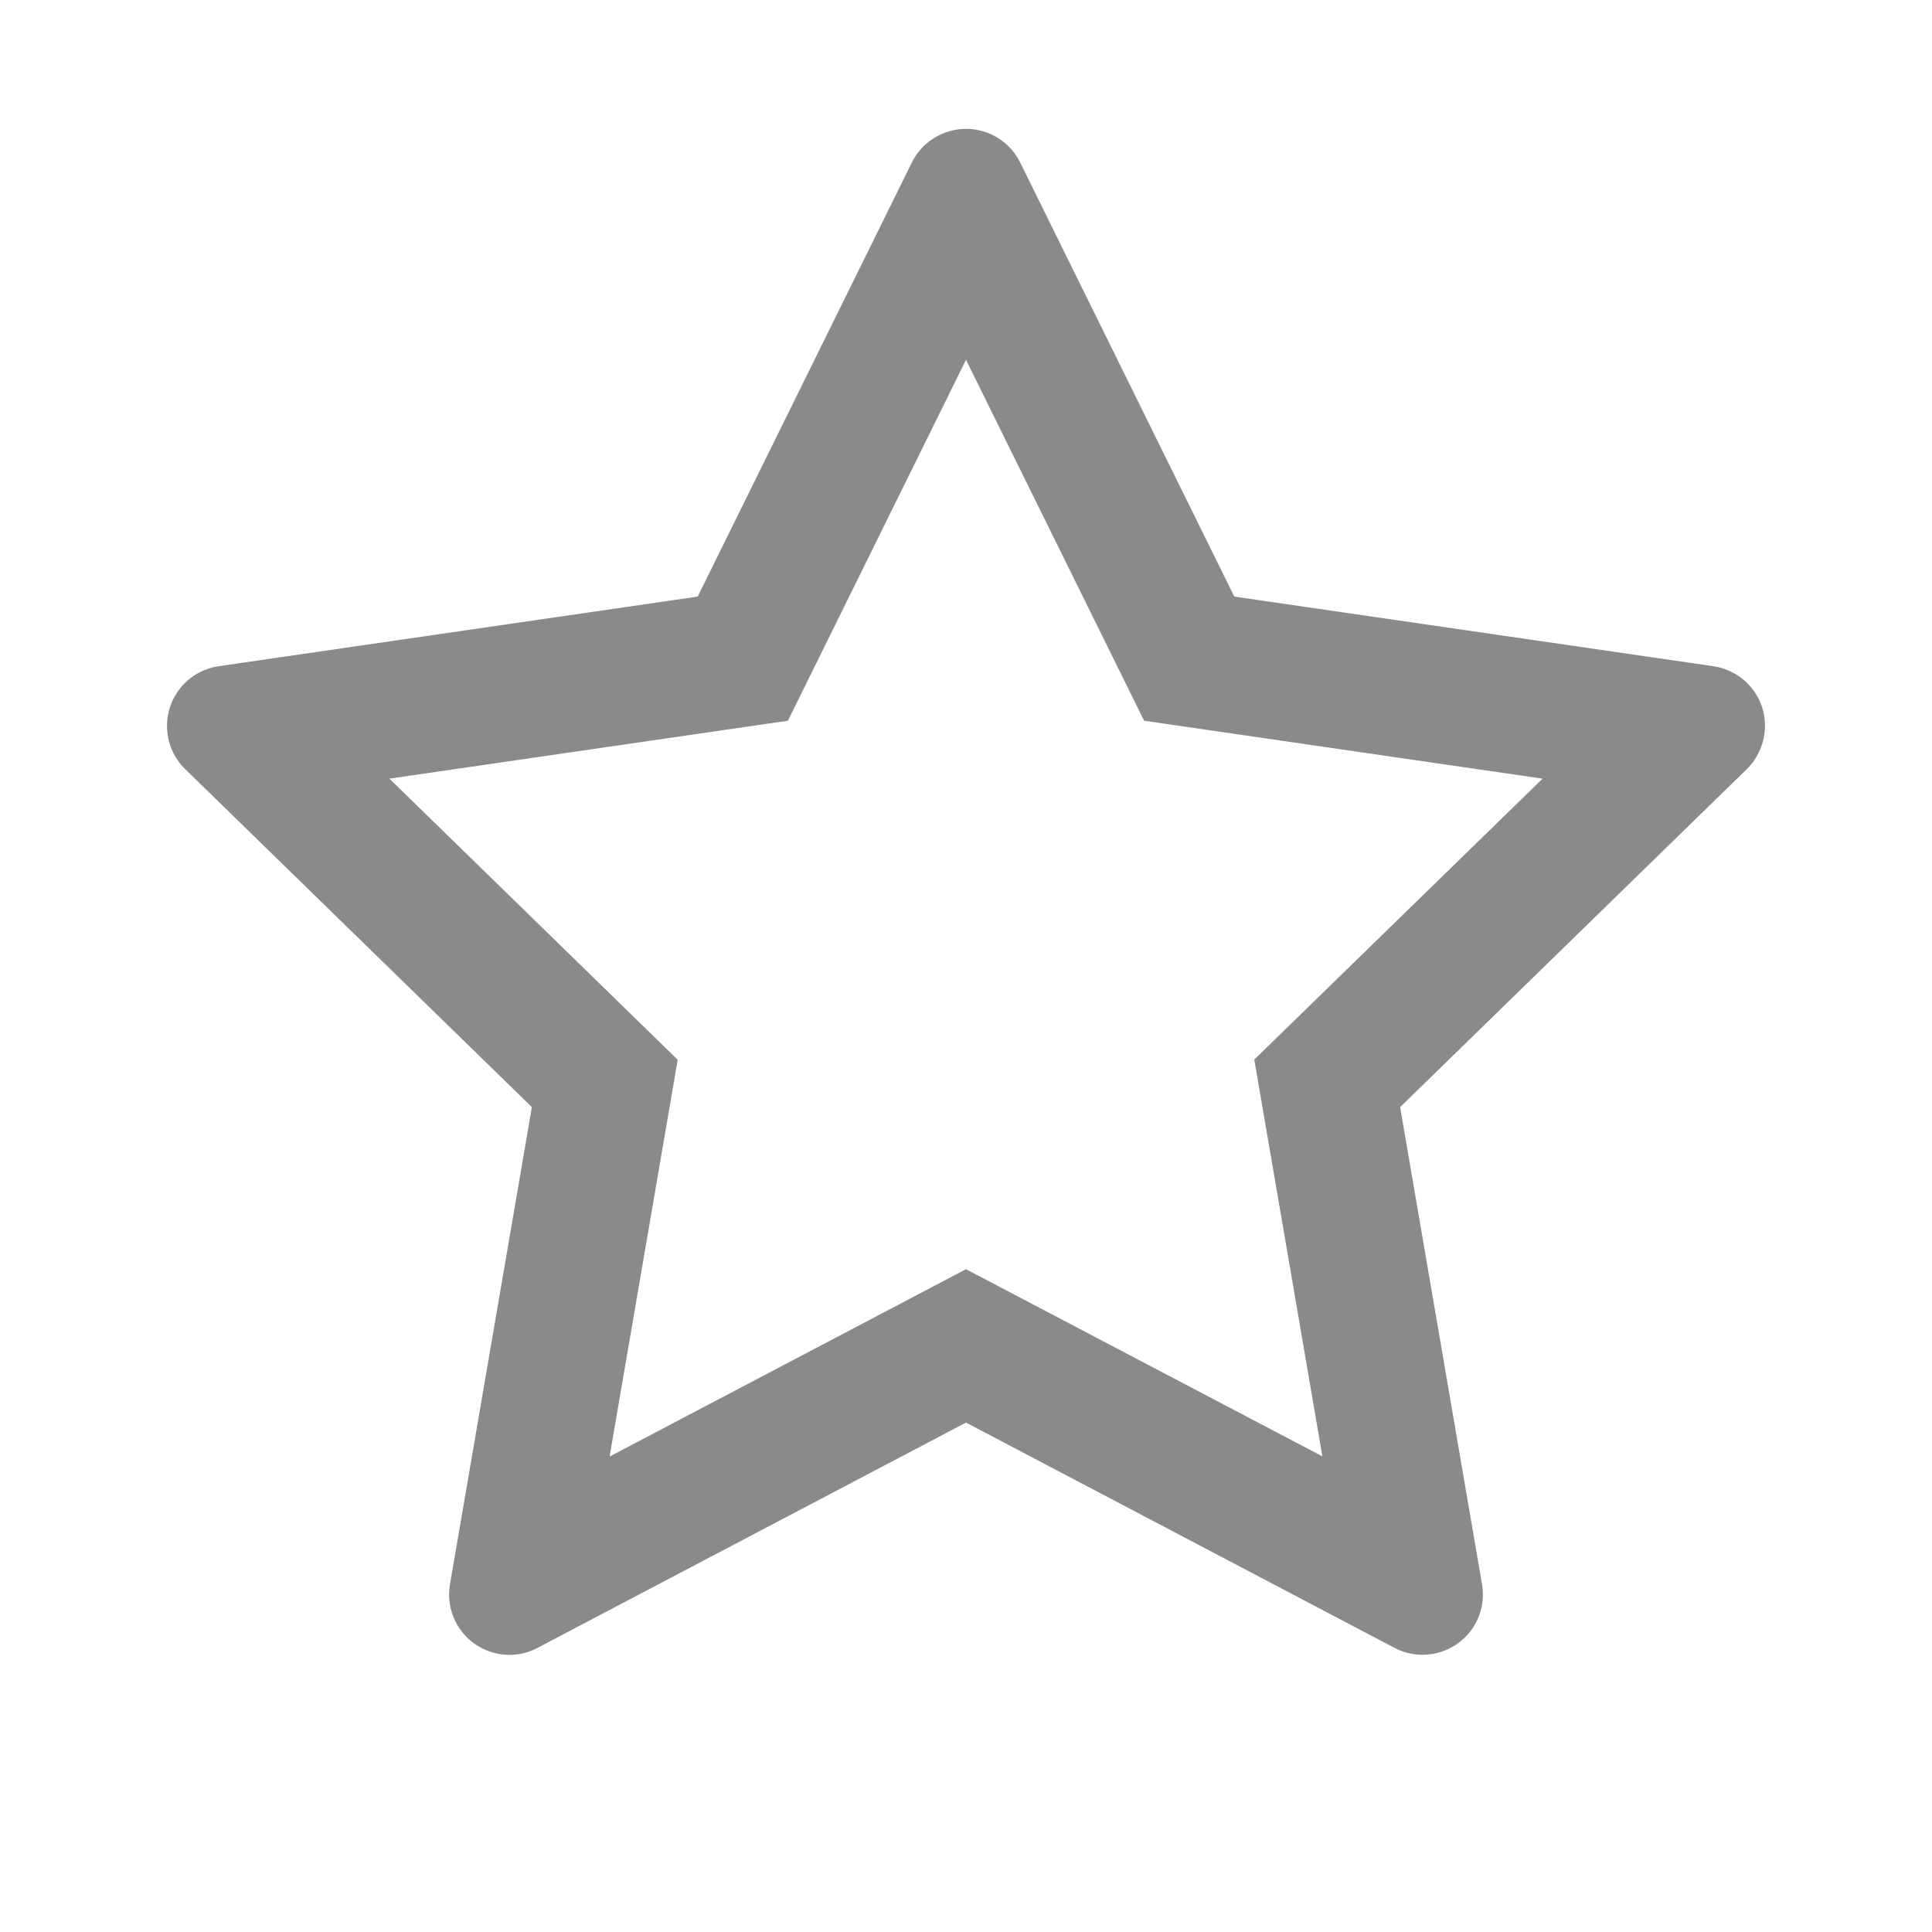
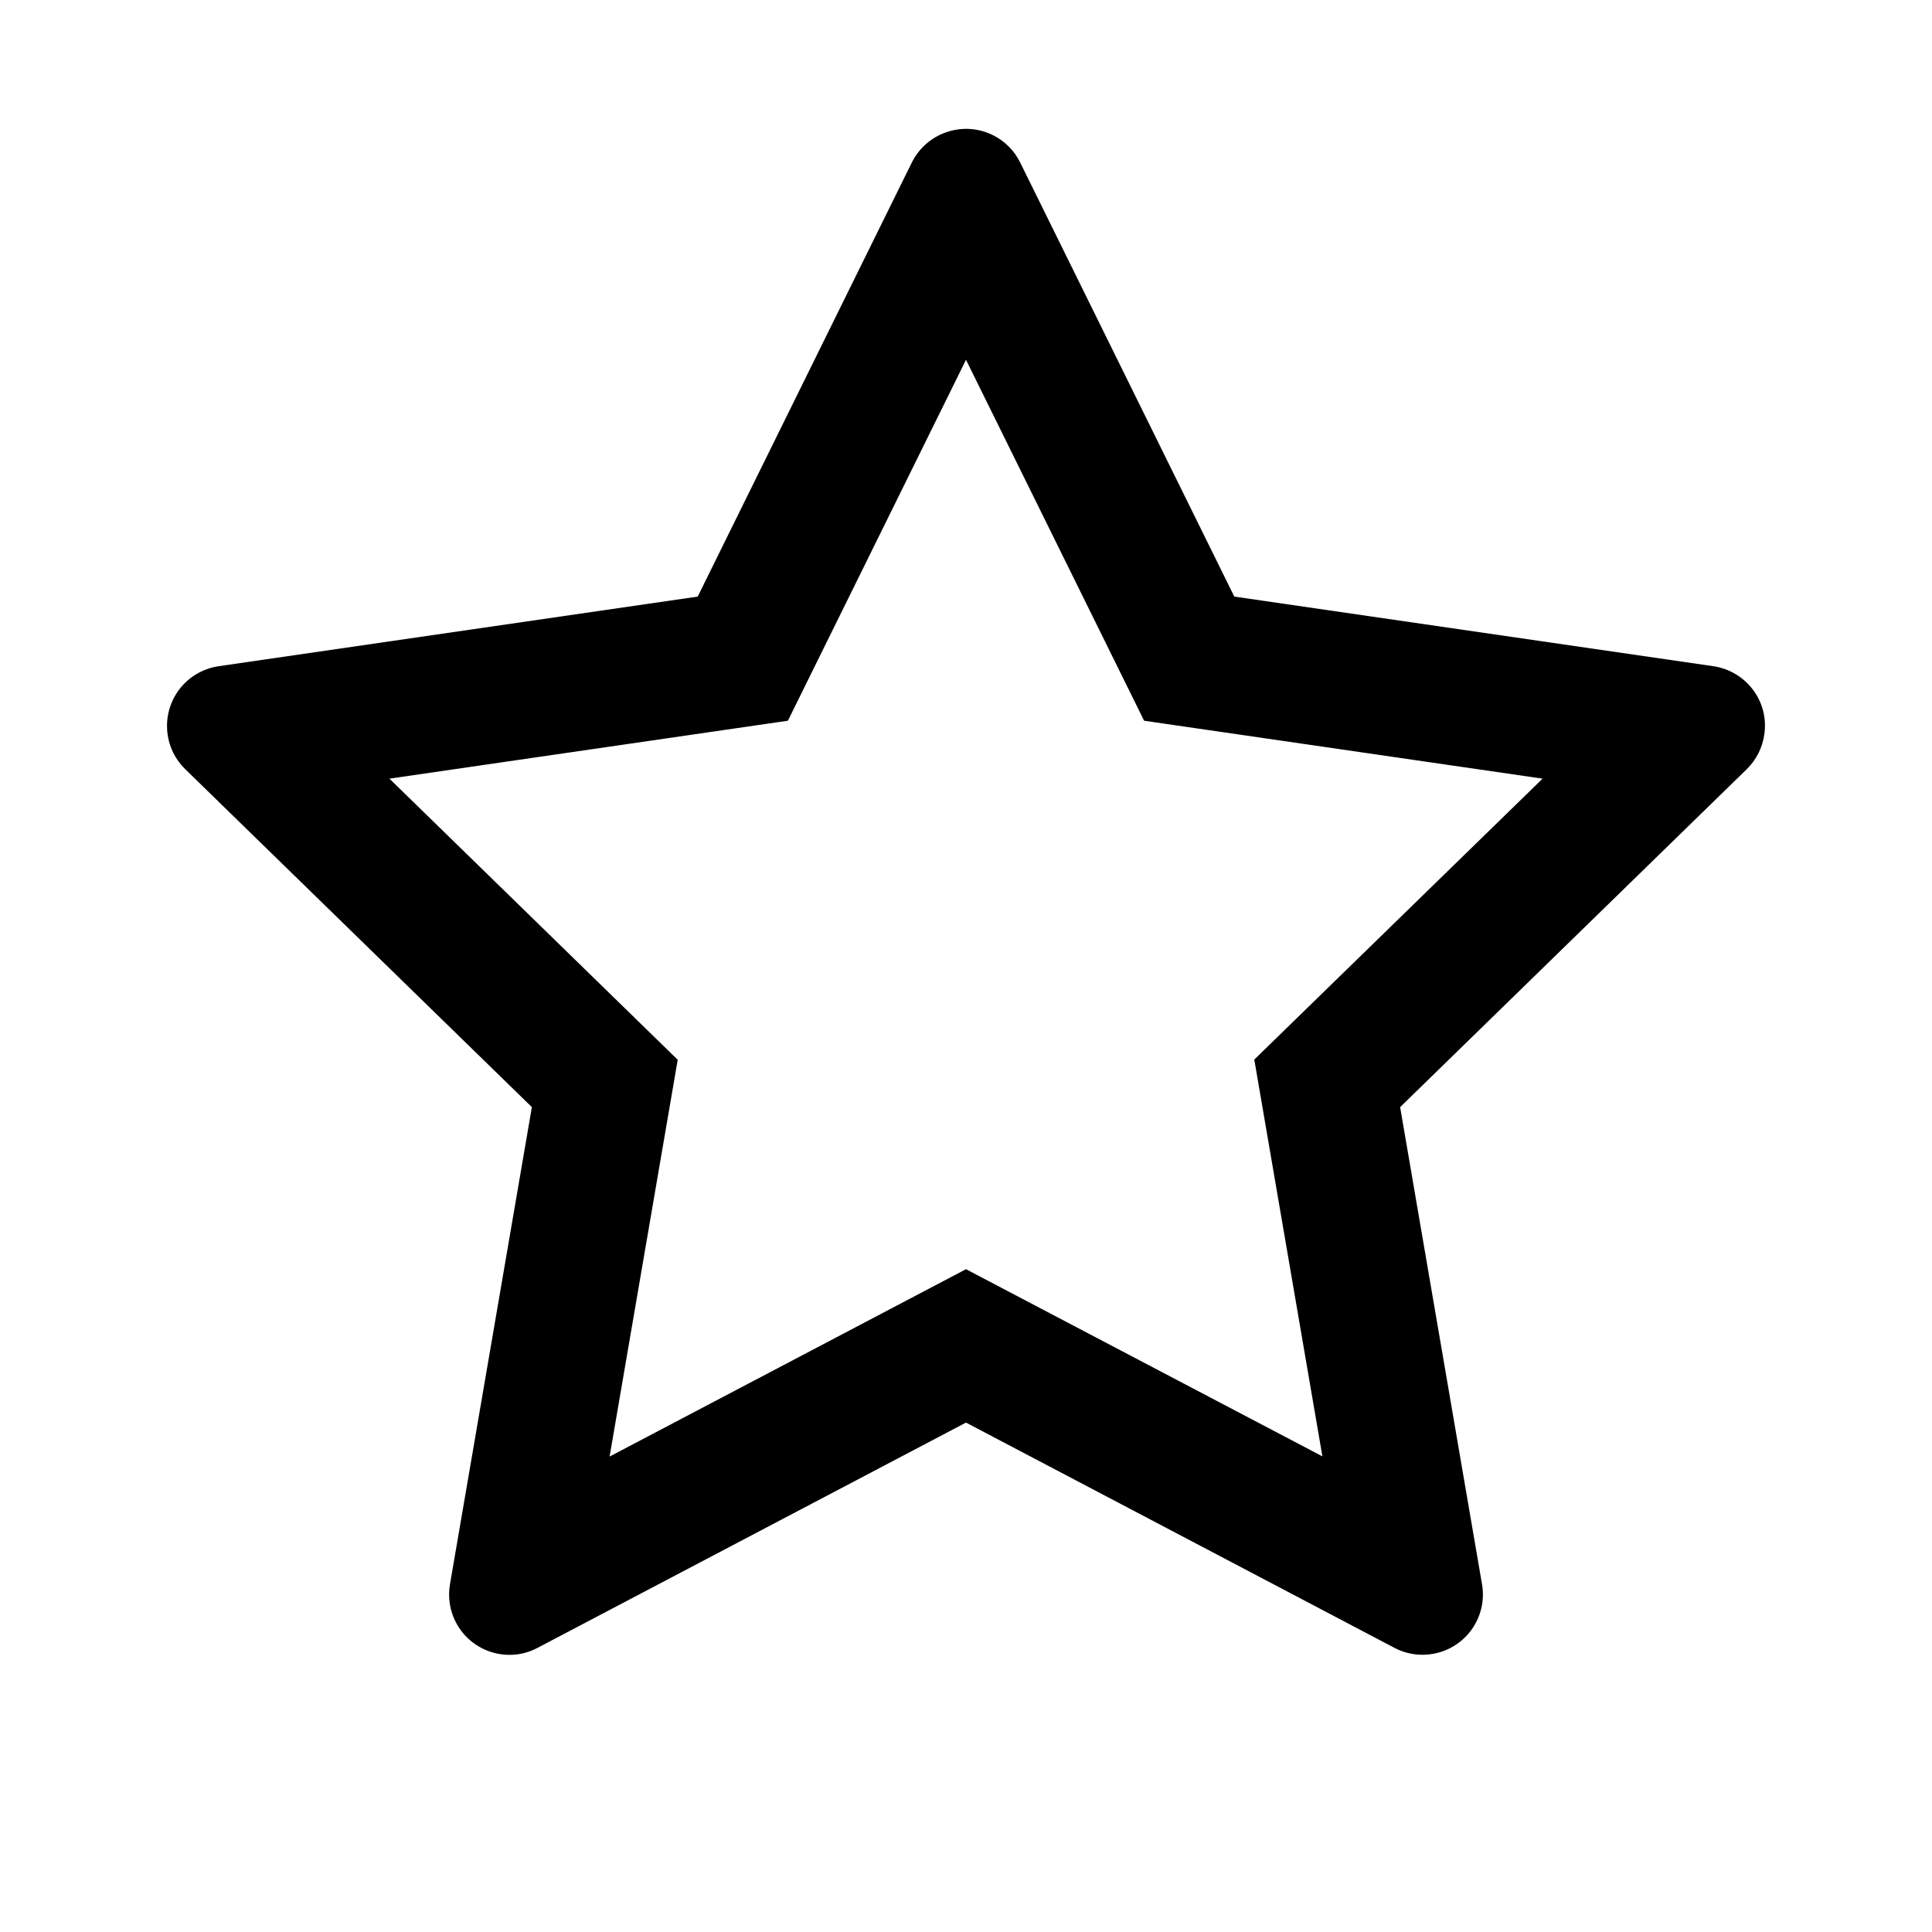
<svg xmlns="http://www.w3.org/2000/svg" t="1755422479450" class="icon" viewBox="0 0 1024 1024" version="1.1" p-id="7939" width="200" height="200">
-   <path d="M908.1 353.1l-253.9-36.9L540.7 86.1c-3.1-6.3-8.2-11.4-14.5-14.5-15.8-7.8-35-1.3-42.9 14.5L369.8 316.2l-253.9 36.9c-7 1-13.4 4.3-18.3 9.3-12.3 12.7-12.1 32.9 0.6 45.3l183.7 179.1-43.4 252.9c-1.2 6.9-0.1 14.1 3.2 20.3 8.2 15.6 27.6 21.7 43.2 13.4L512 754l227.1 119.4c6.2 3.3 13.4 4.4 20.3 3.2 17.4-3 29.1-19.5 26.1-36.9l-43.4-252.9 183.7-179.1c5-4.9 8.3-11.3 9.3-18.3 2.7-17.5-9.5-33.7-27-36.3zM664.8 561.6l36.1 210.3L512 672.7 323.1 772l36.1-210.3-152.8-149L417.6 382 512 190.7 606.4 382l211.2 30.7-152.8 148.9z" p-id="7940" fill="#8a8a8a" />
+   <path d="M908.1 353.1l-253.9-36.9L540.7 86.1c-3.1-6.3-8.2-11.4-14.5-14.5-15.8-7.8-35-1.3-42.9 14.5L369.8 316.2l-253.9 36.9c-7 1-13.4 4.3-18.3 9.3-12.3 12.7-12.1 32.9 0.6 45.3l183.7 179.1-43.4 252.9c-1.2 6.9-0.1 14.1 3.2 20.3 8.2 15.6 27.6 21.7 43.2 13.4L512 754l227.1 119.4c6.2 3.3 13.4 4.4 20.3 3.2 17.4-3 29.1-19.5 26.1-36.9l-43.4-252.9 183.7-179.1c5-4.9 8.3-11.3 9.3-18.3 2.7-17.5-9.5-33.7-27-36.3zM664.8 561.6l36.1 210.3L512 672.7 323.1 772l36.1-210.3-152.8-149L417.6 382 512 190.7 606.4 382l211.2 30.7-152.8 148.9z" p-id="7940" fill="#000000" />
</svg>
